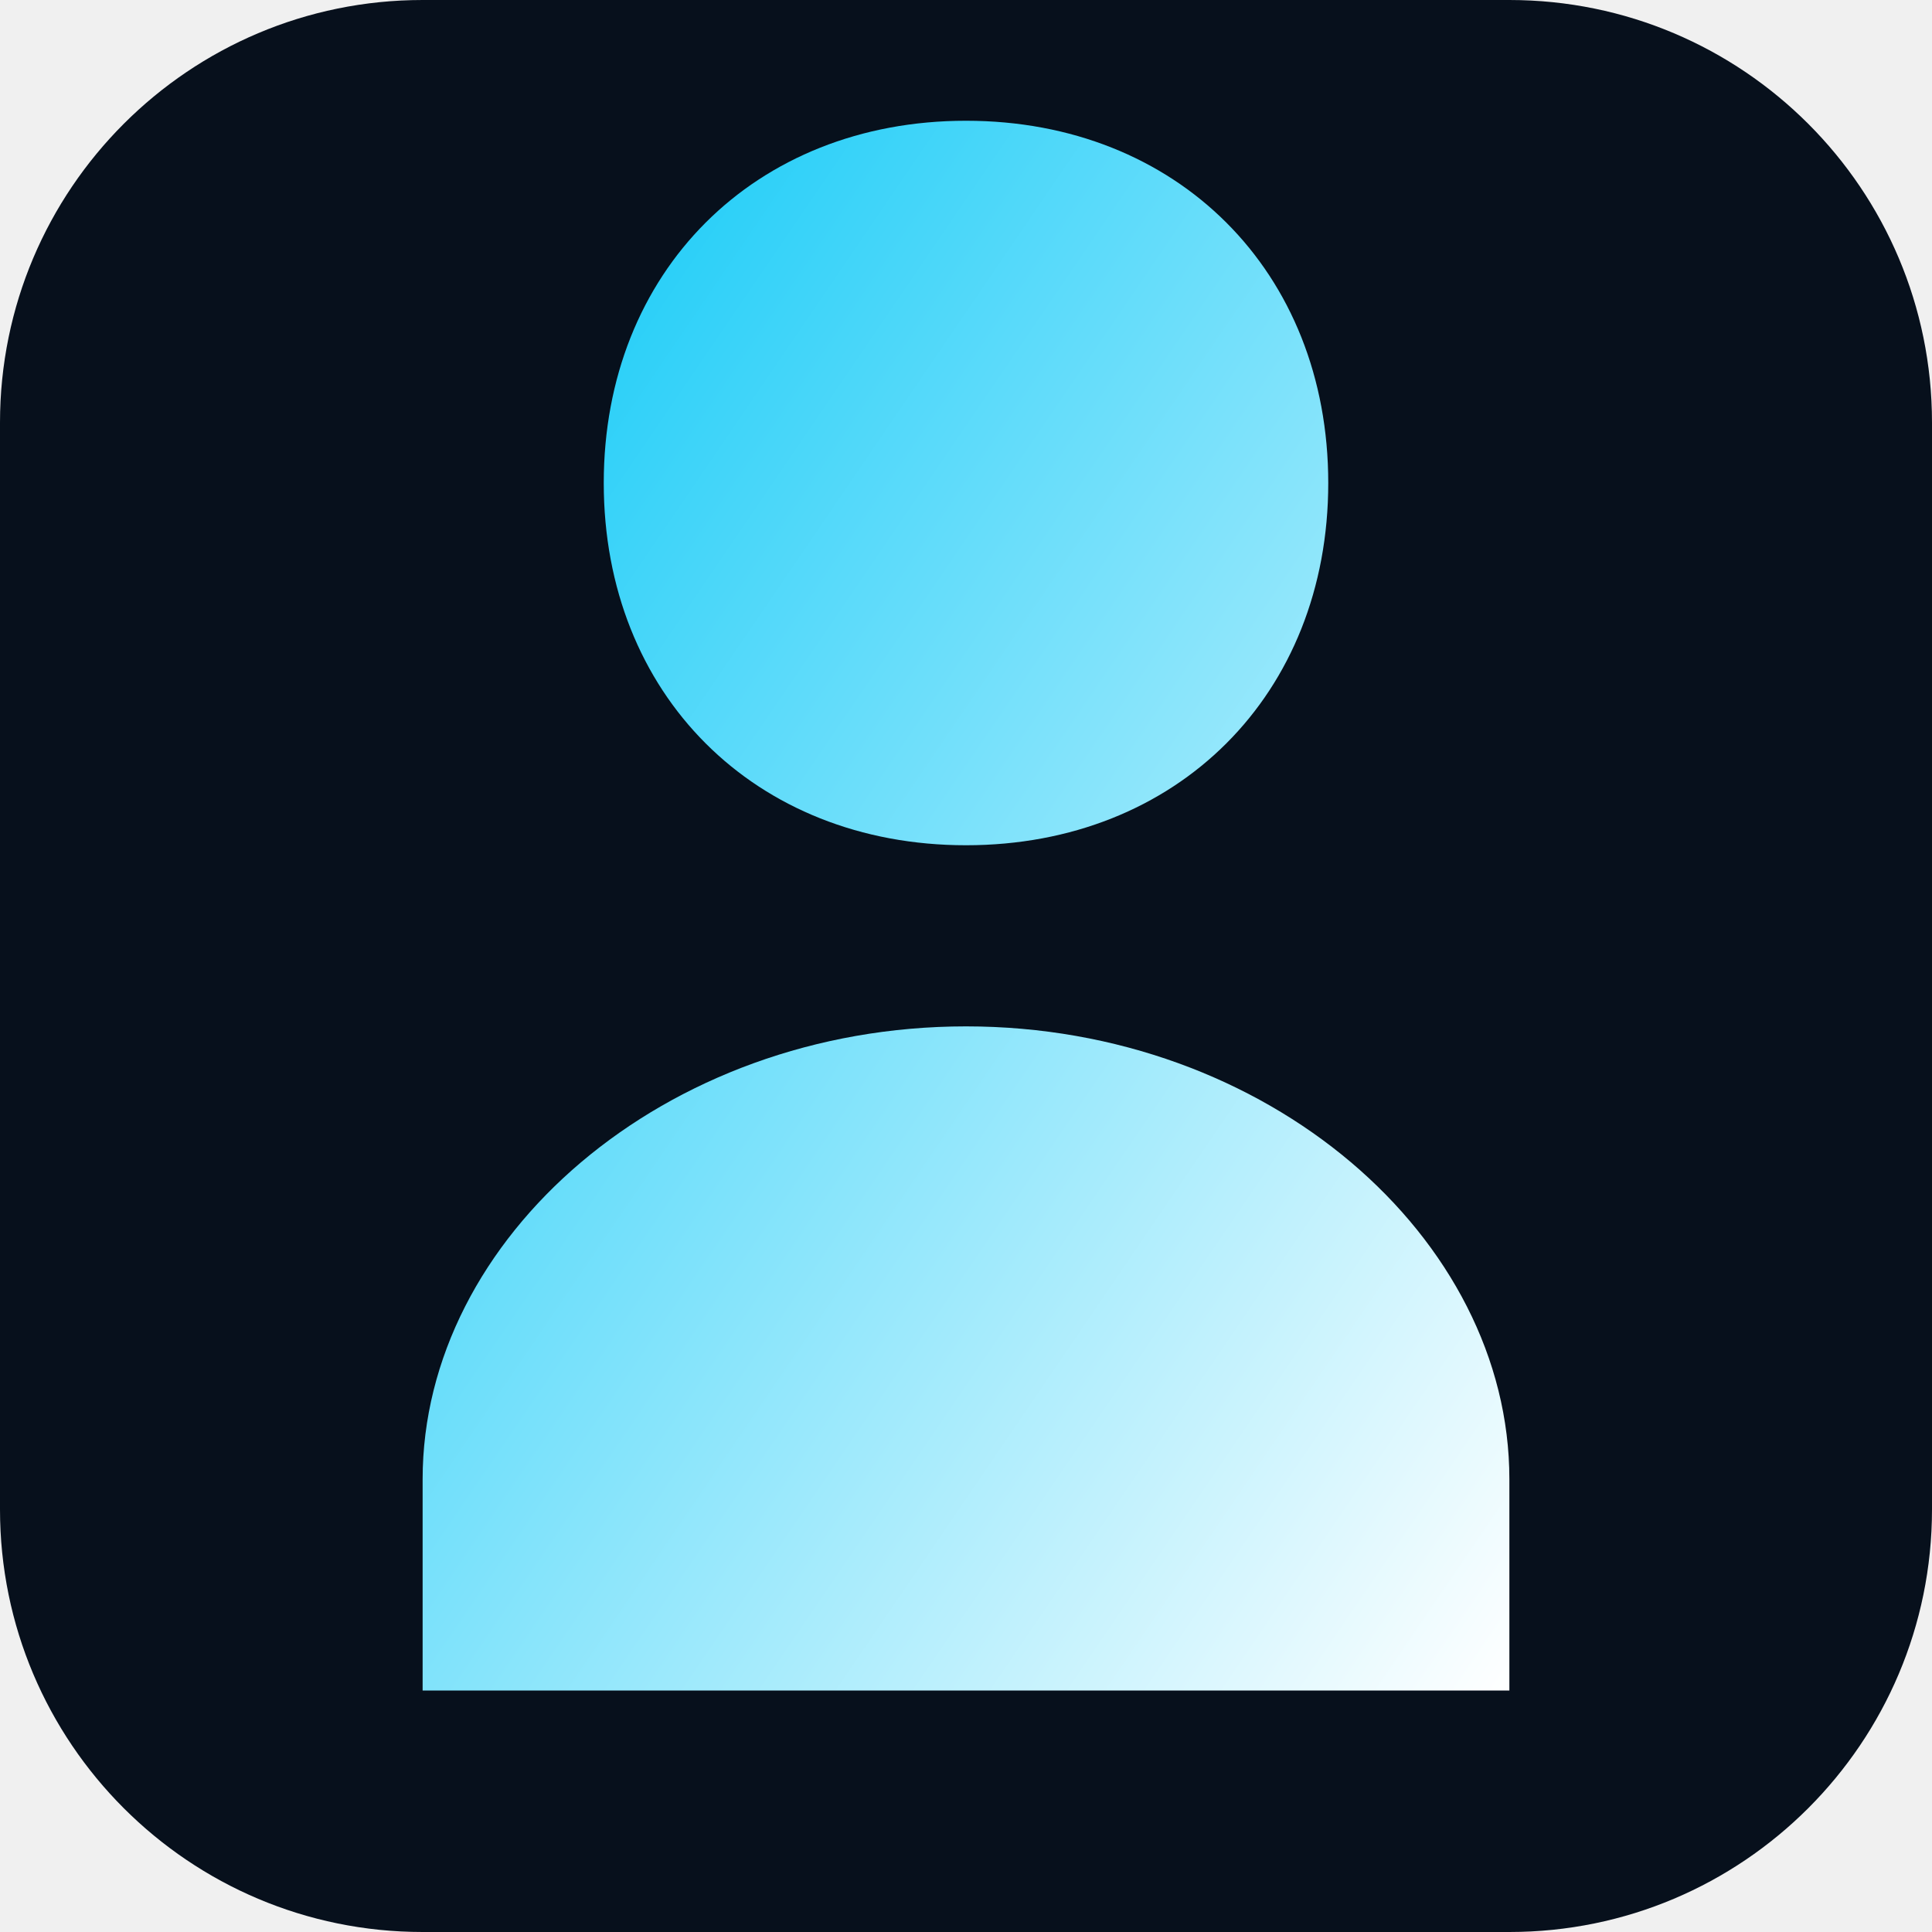
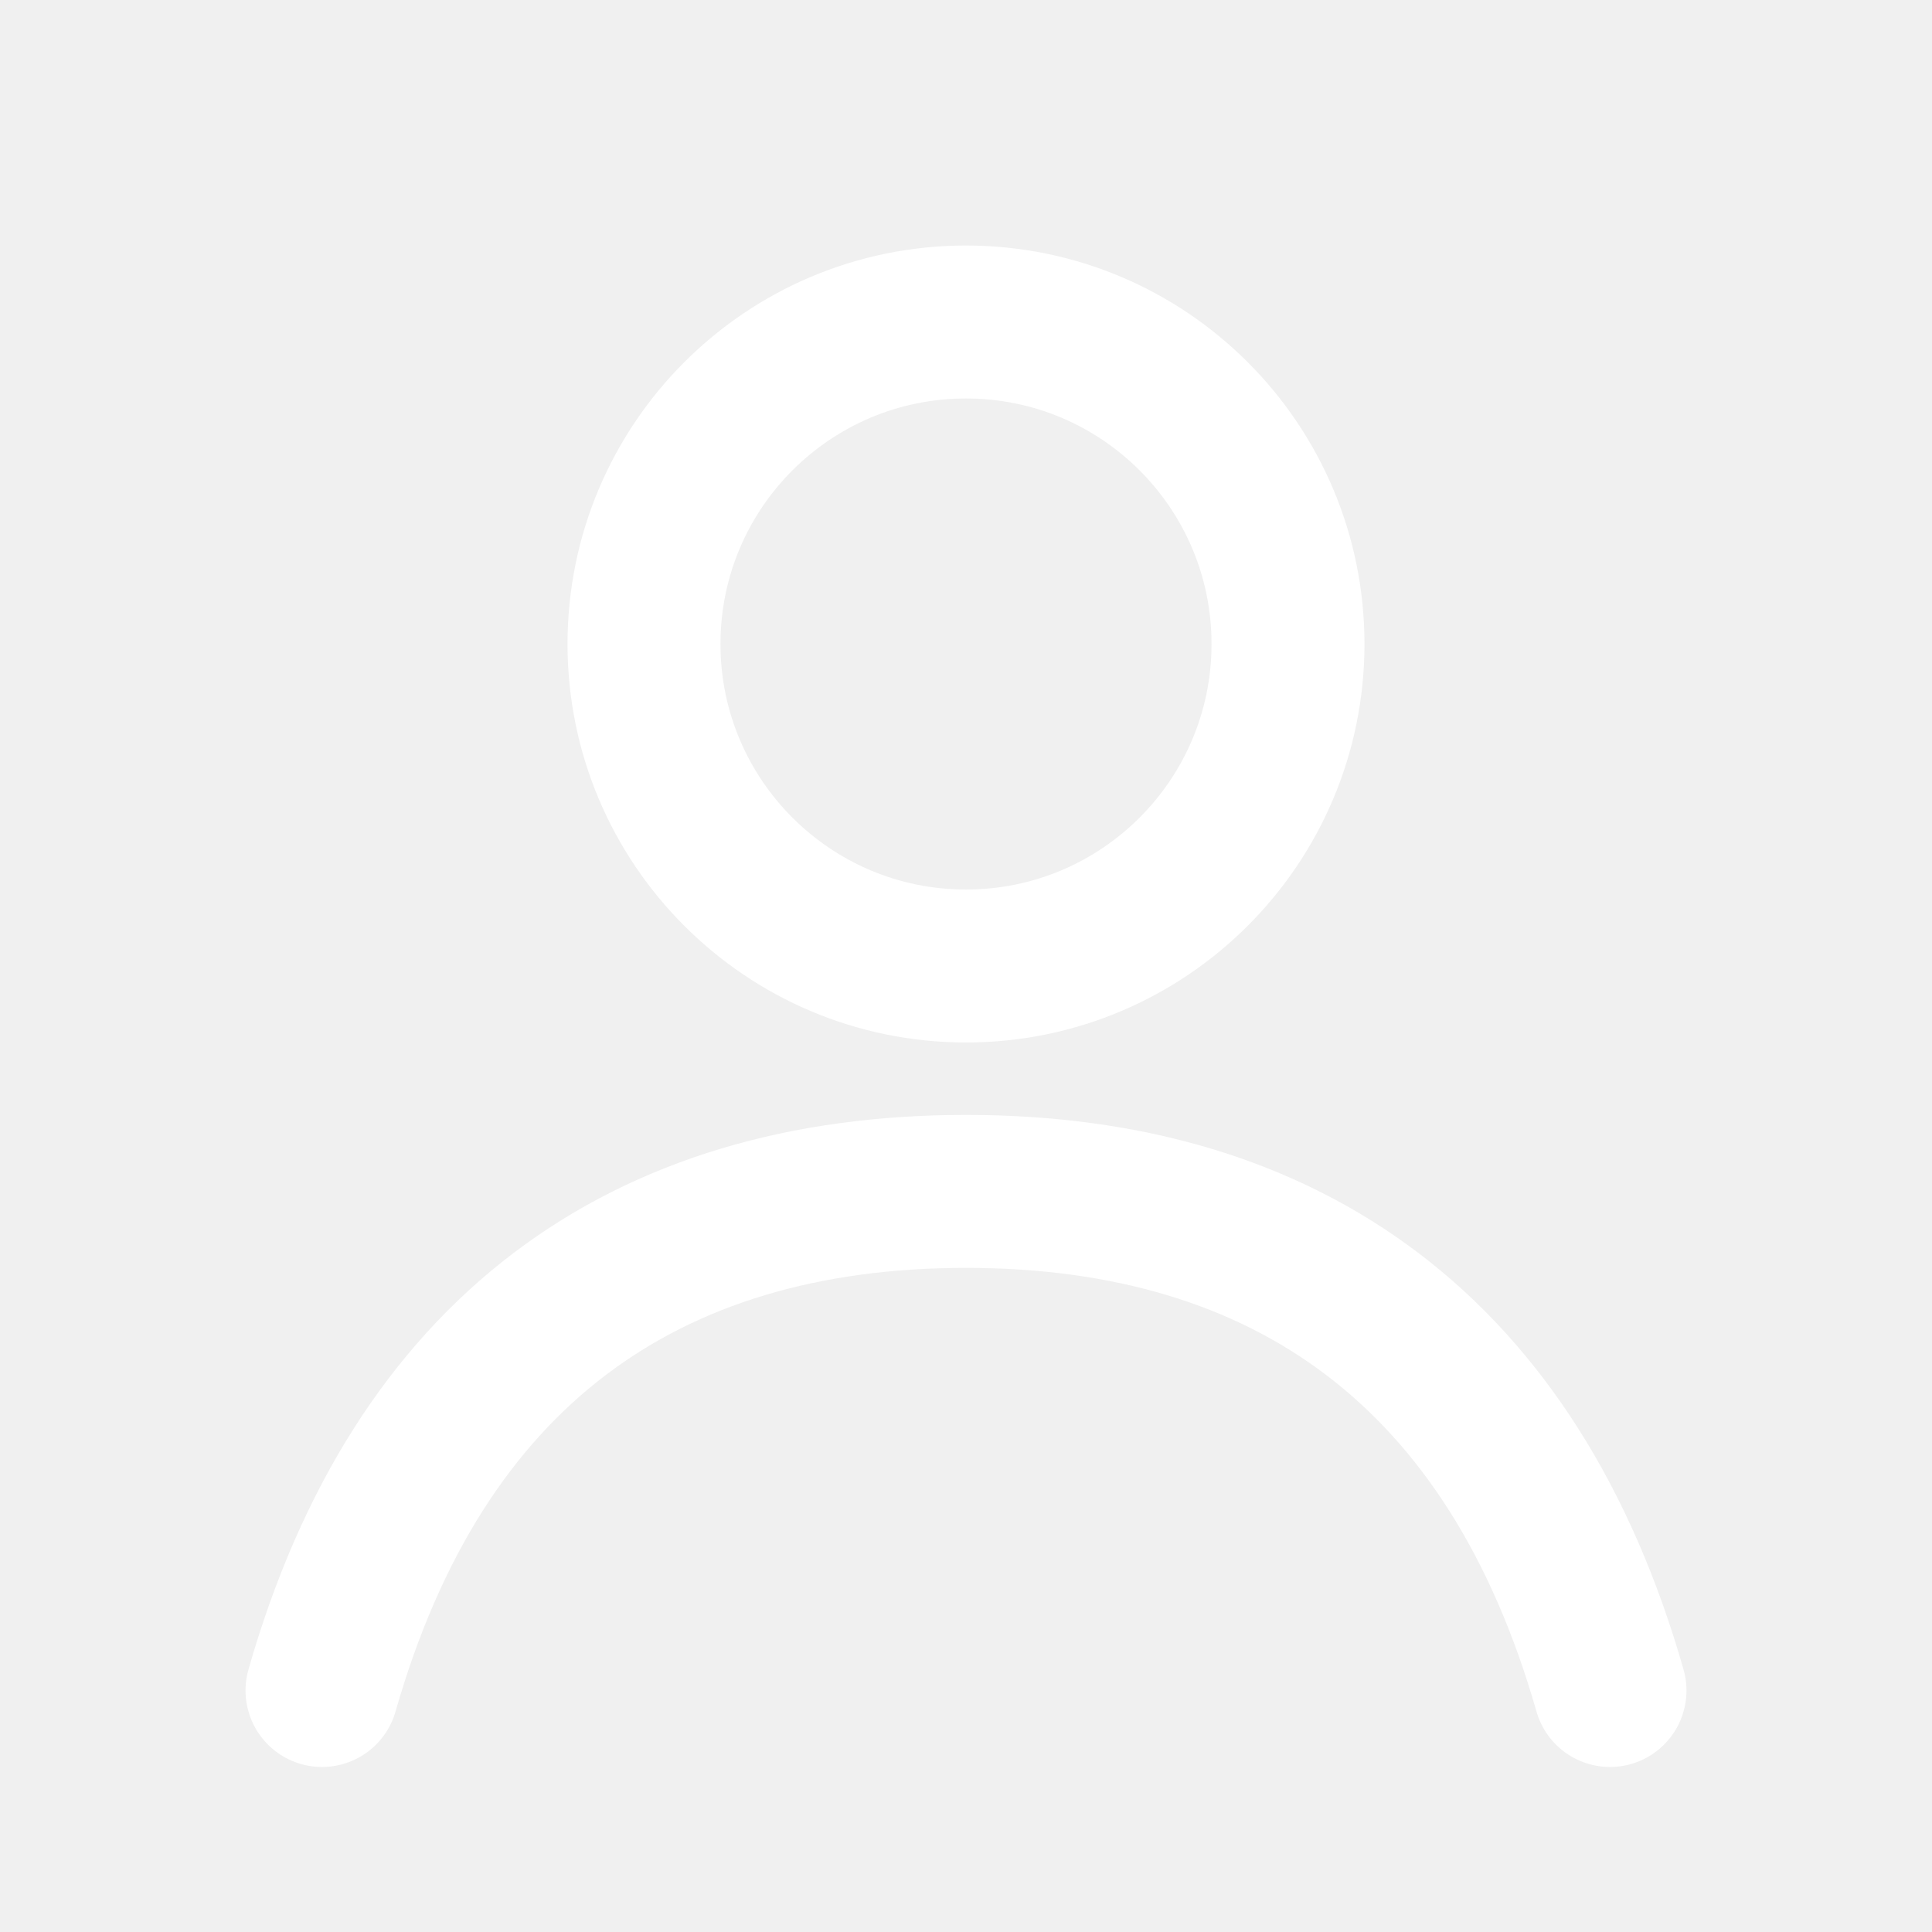
- <svg xmlns="http://www.w3.org/2000/svg" viewBox="0 0 64 64">
-   <defs>
-     <linearGradient id="g" x1="0" y1="0" x2="1" y2="1">
-       <stop offset="0" stop-color="#04c7f7" />
-       <stop offset="1" stop-color="#ffffff" />
-     </linearGradient>
-   </defs>
-   <rect width="64" height="64" rx="14" fill="#07101c" />
-   <g fill="url(#g)">
-     <path d="M32 34c10 0 18 7 18 15v7H14v-7c0-8 8-15 18-15zm0-6c-7 0-12-5-12-12S25 4 32 4s12 5 12 12-5 12-12 12z" />
-   </g>
+ <svg xmlns="http://www.w3.org/2000/svg" width="64" height="64" viewBox="0 0 24 24" fill="none" stroke="#ffffff" stroke-width="1.9" stroke-linecap="round" stroke-linejoin="round">
+   <path d="M12 12a4 4 0 1 0 0-8 4 4 0 0 0 0 8z" />
+   <path d="M4 21c1.2-4.2 4-6.2 8-6.2s6.8 2 8 6.2" />
</svg>
